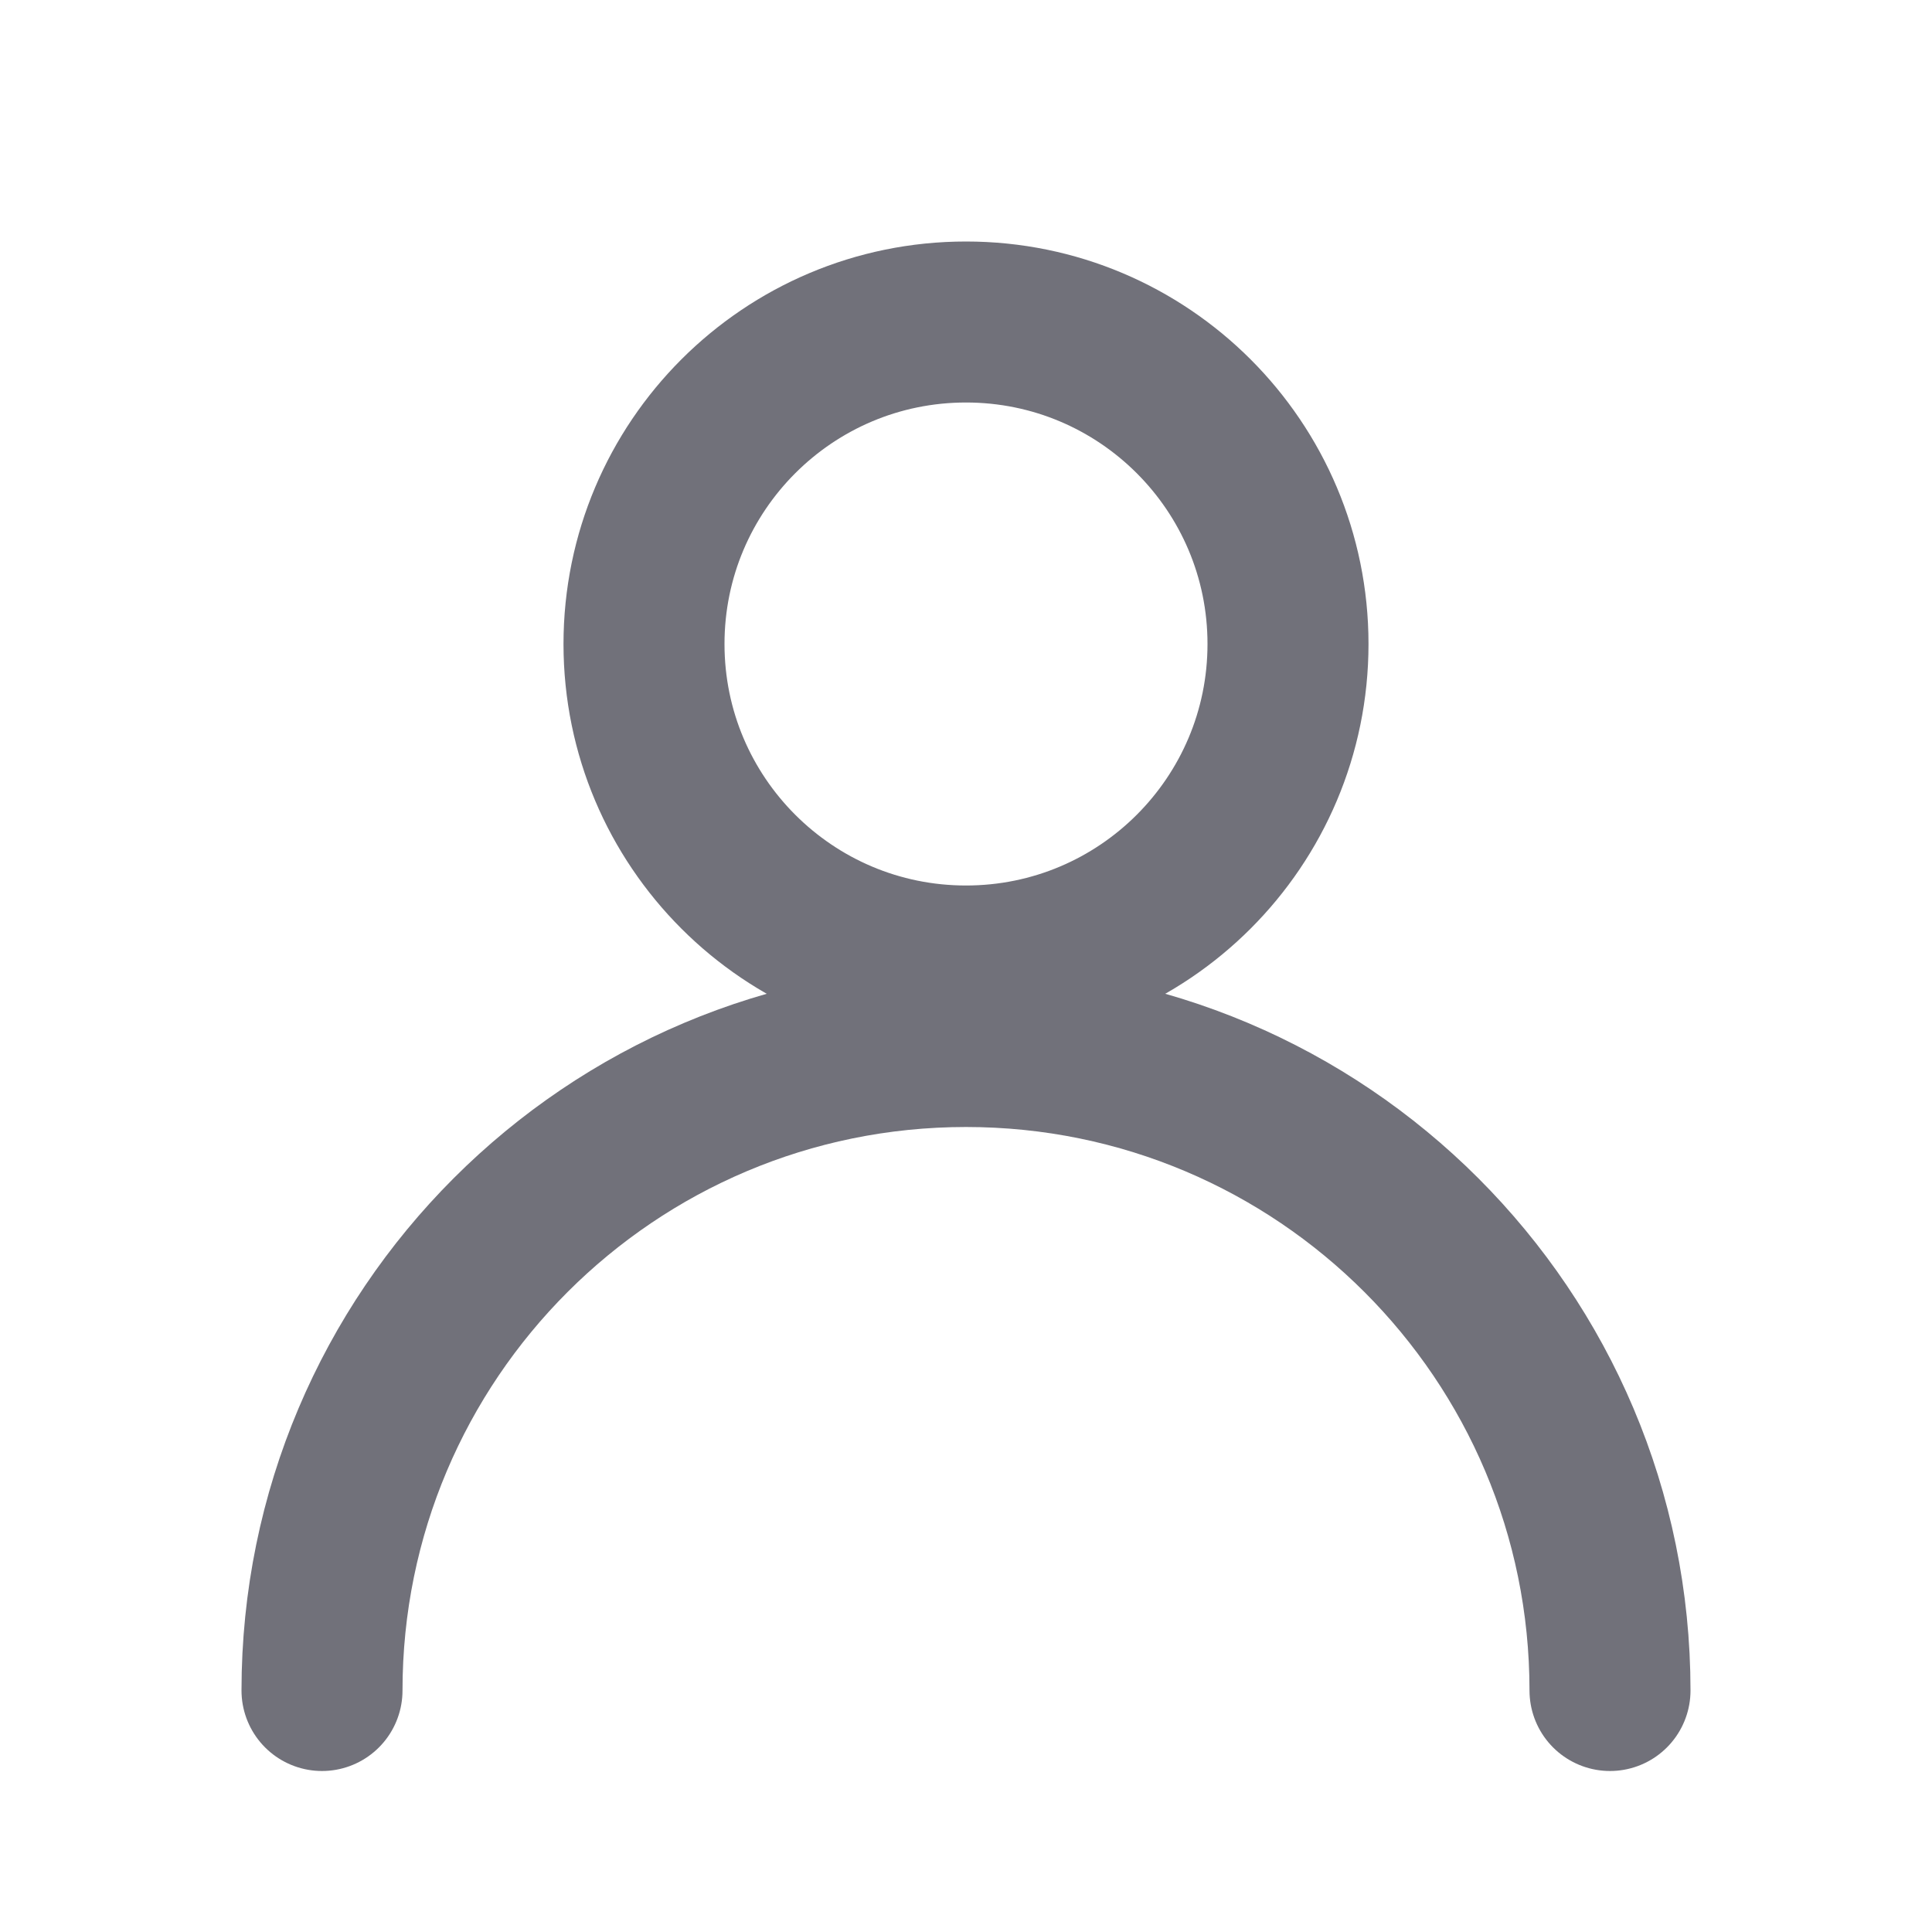
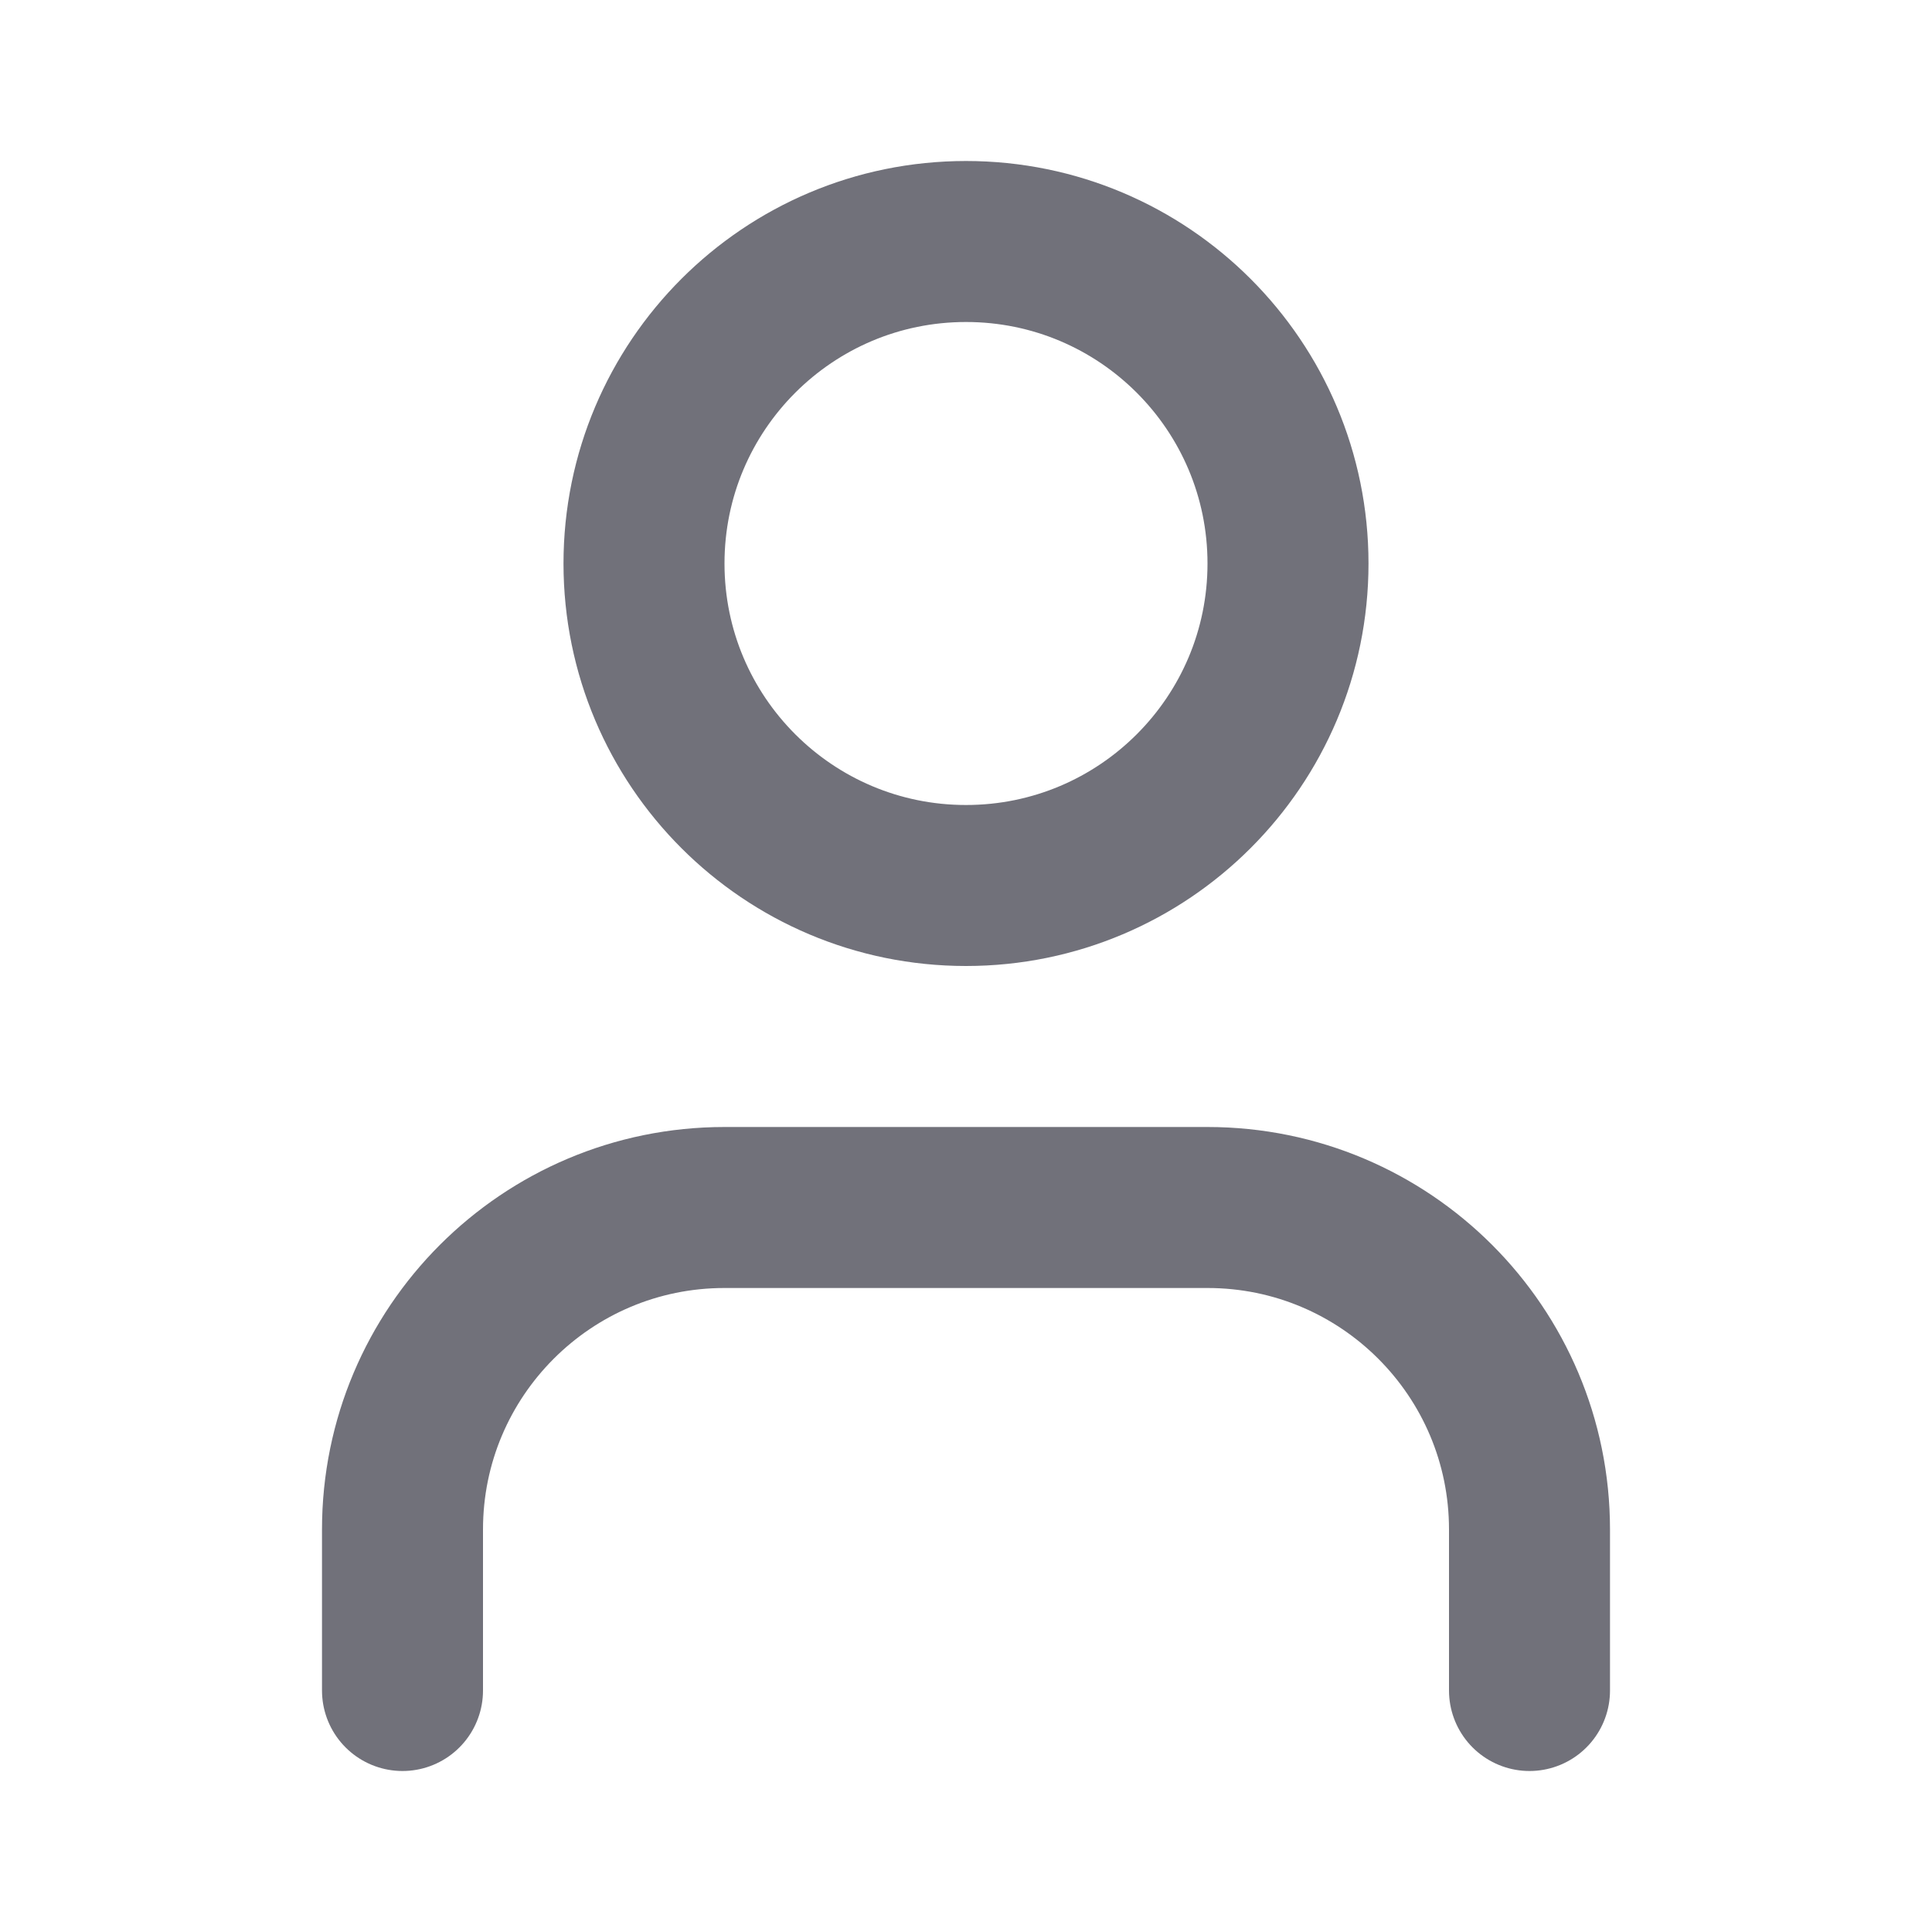
<svg xmlns="http://www.w3.org/2000/svg" width="24" height="24" viewBox="0 0 24 24" fill="none" stroke="#71717a" stroke-width="2" stroke-linecap="round" stroke-linejoin="round">
-   <circle cx="12" cy="8" r="4" />
-   <path d="M4 21a8 8 0 0 1 16 0" />
+   <path d="M19 21v-2a4 4 0 0 0-4-4H9a4 4 0 0 0-4 4v2" />
+   <circle cx="12" cy="7" r="4" />
</svg>
